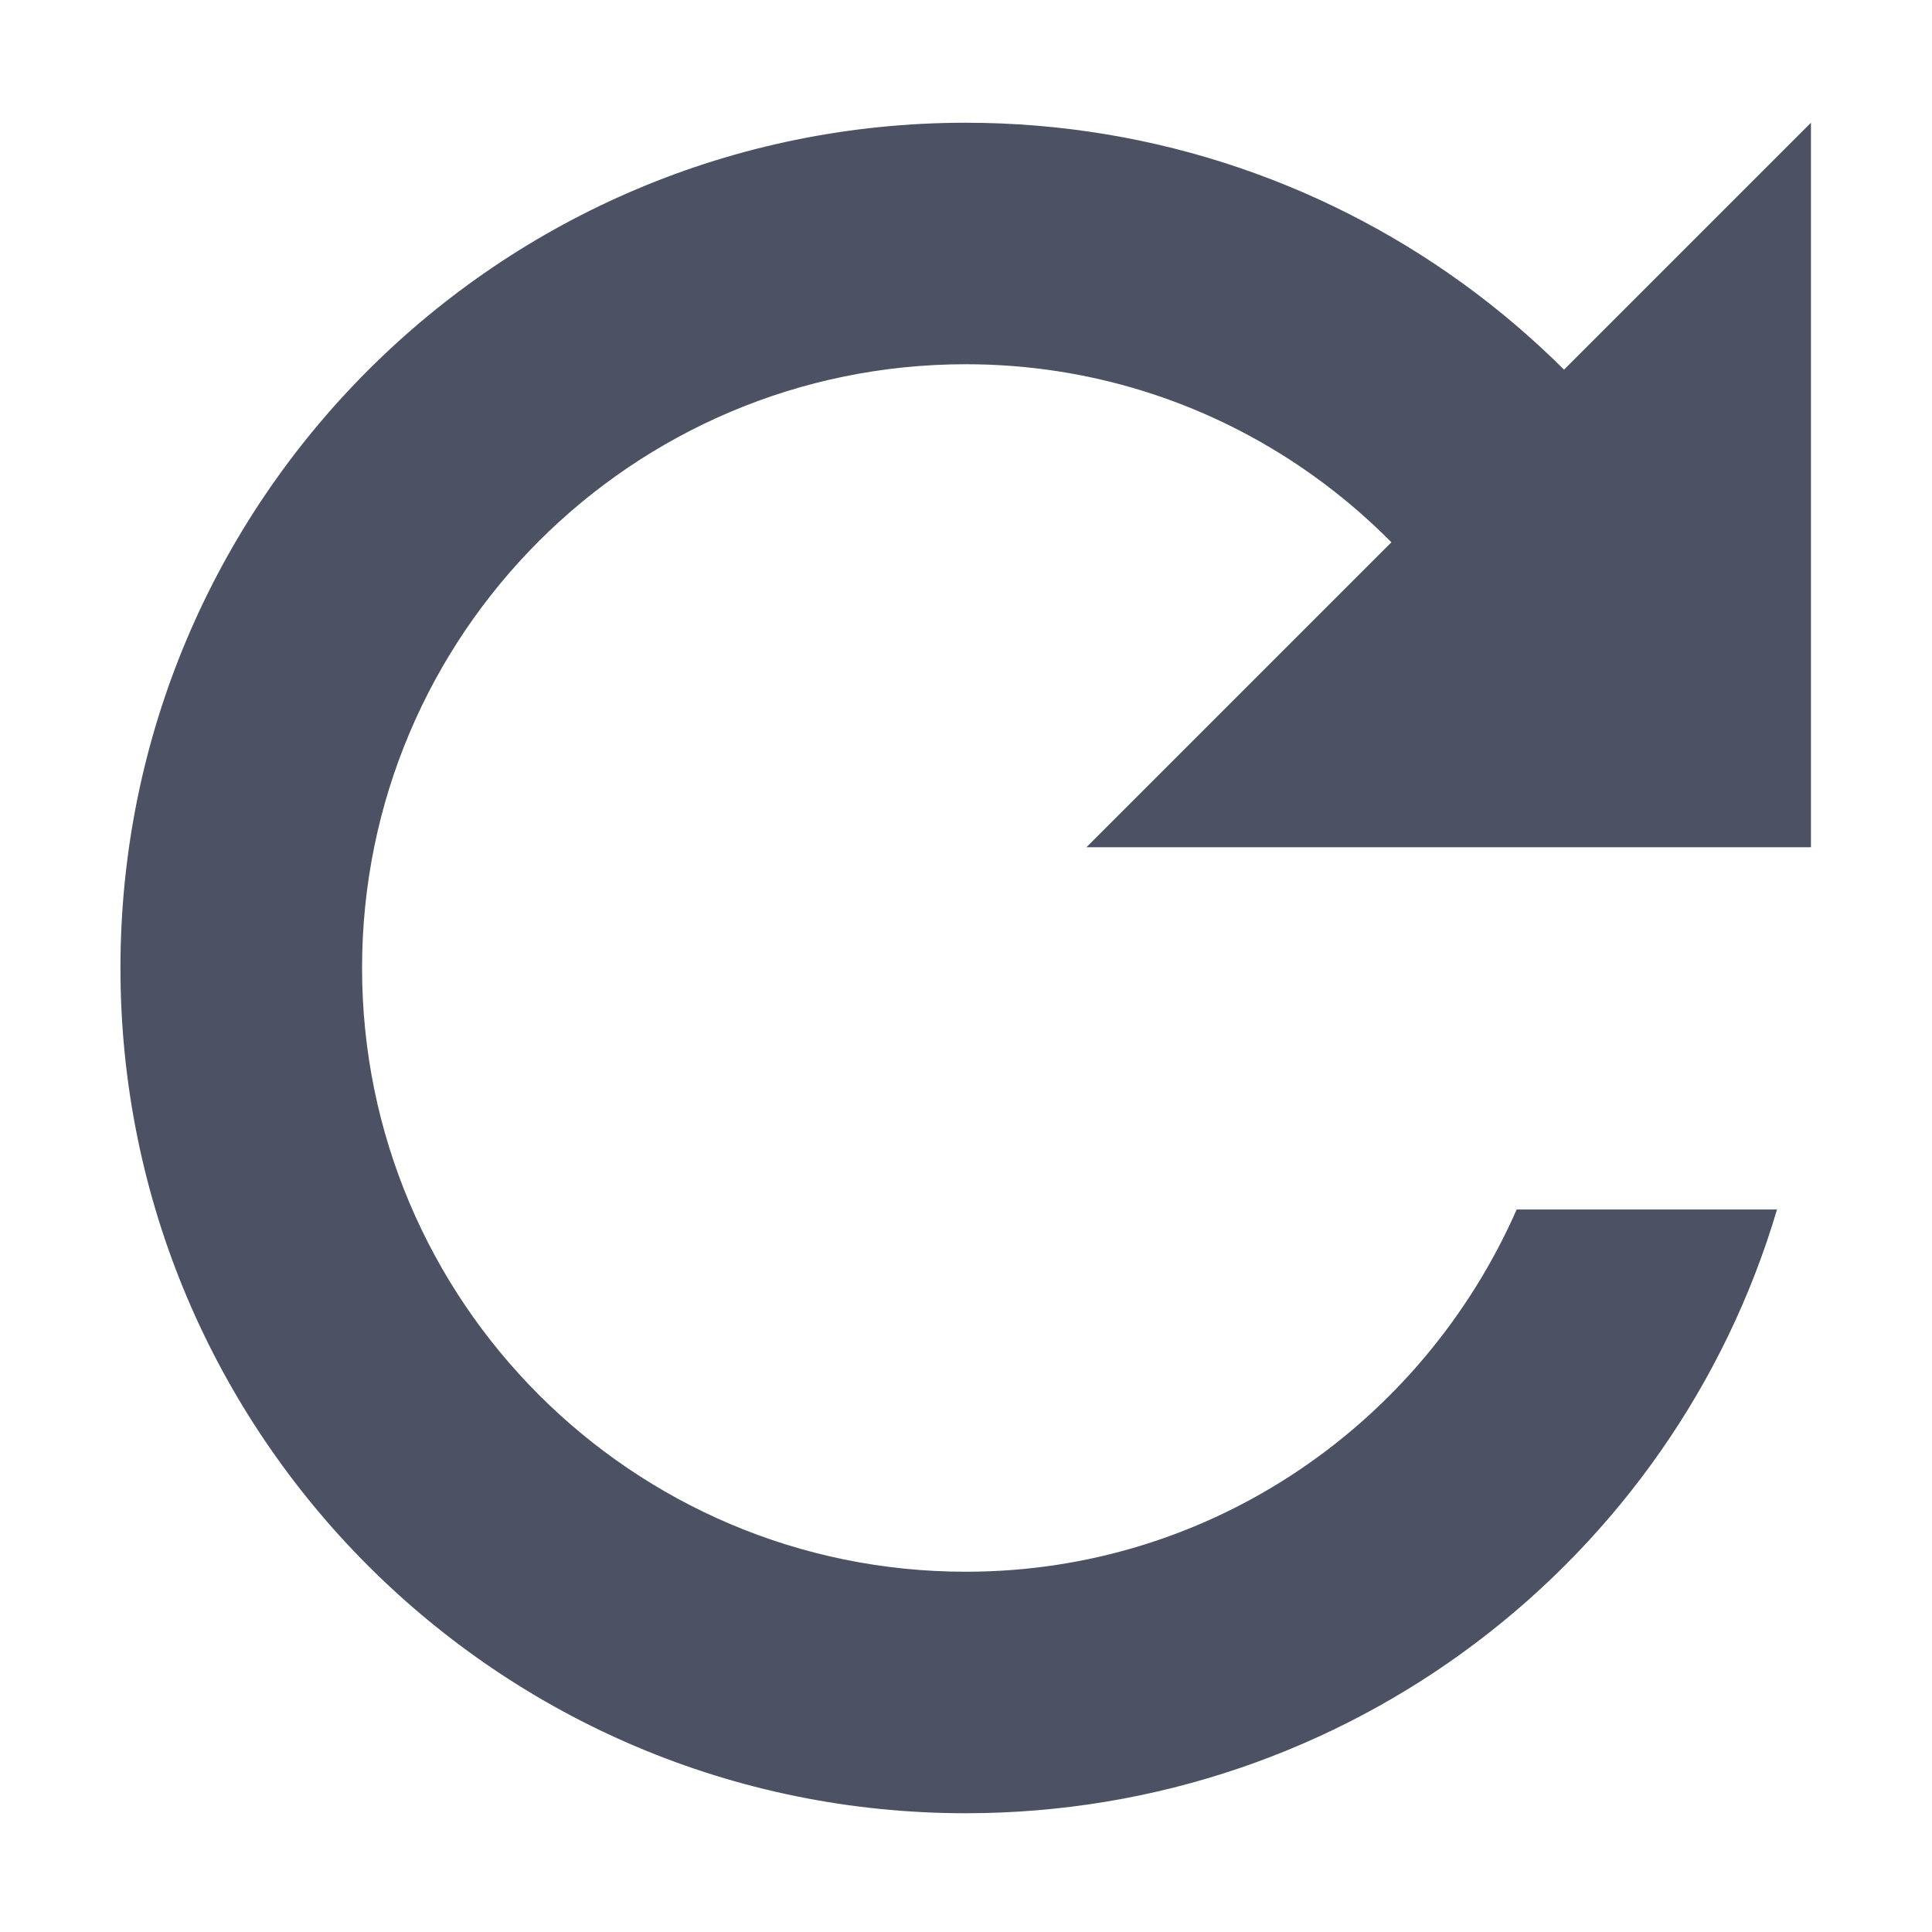
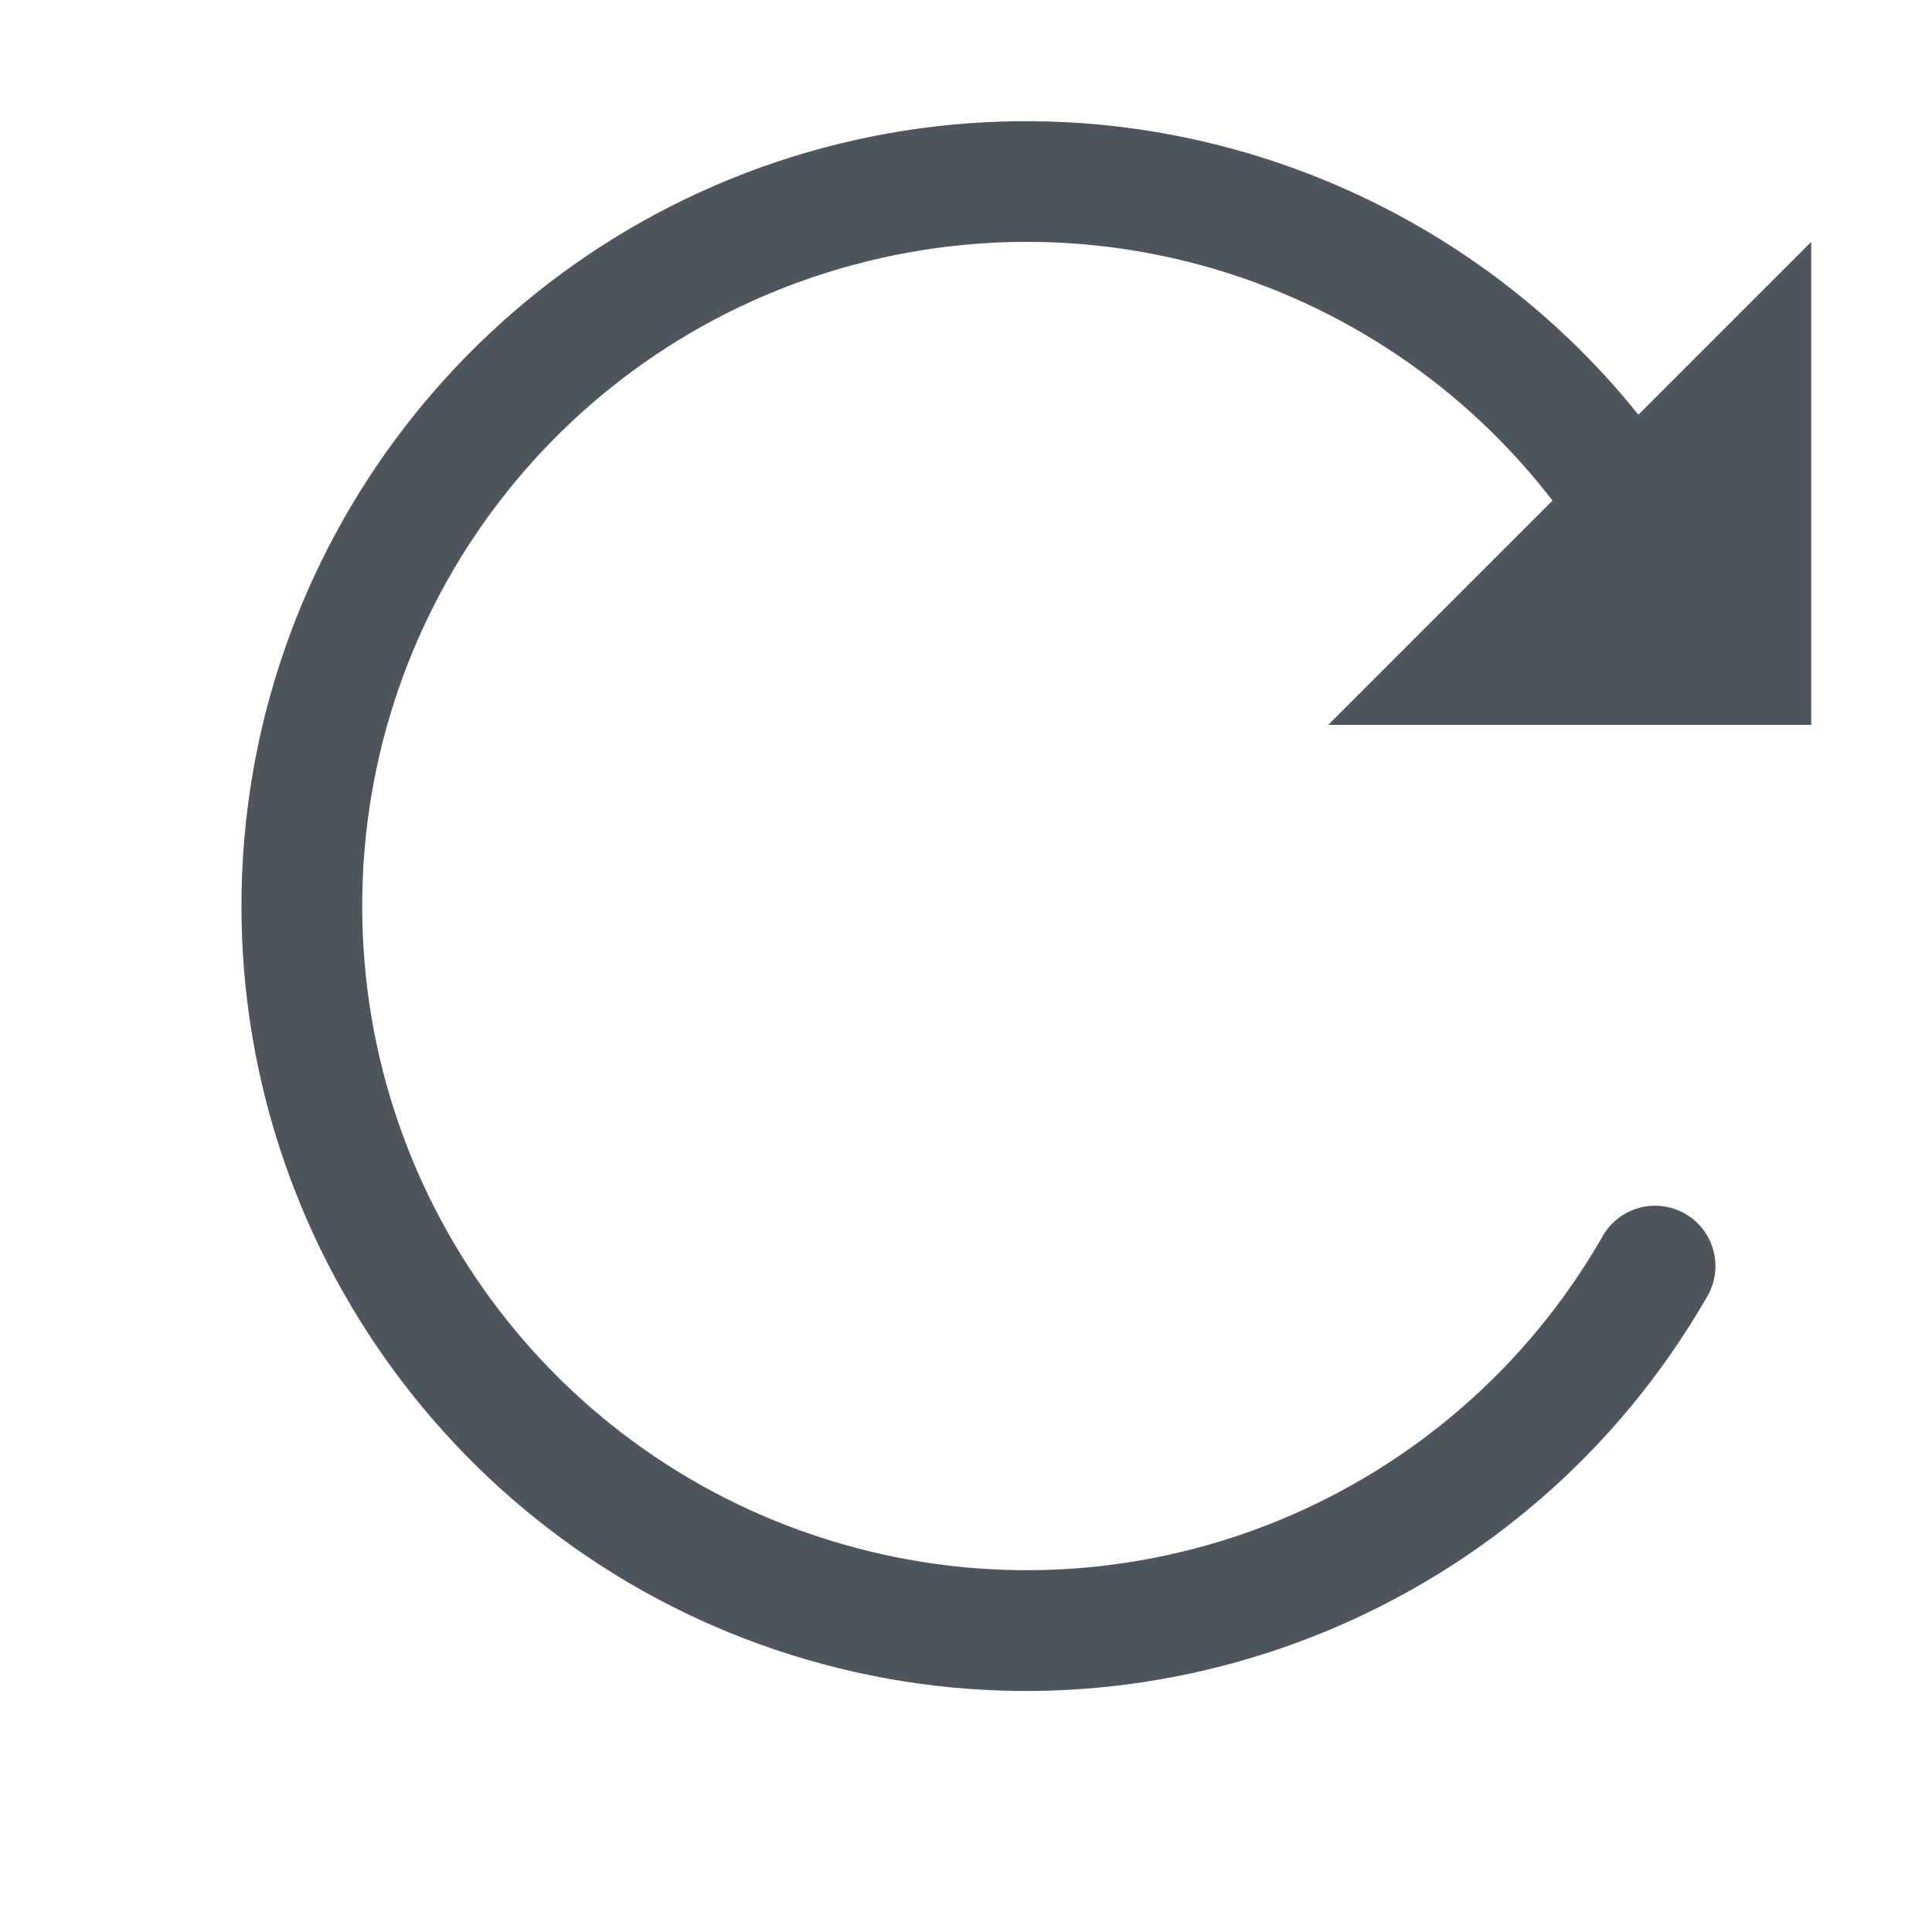
<svg xmlns="http://www.w3.org/2000/svg" xmlns:ns1="http://www.openswatchbook.org/uri/2009/osb" height="16" id="svg7384" style="enable-background:new" version="1.1" width="16">
  <defs id="defs7386">
+     <linearGradient id="linearGradient6882" ns1:paint="solid">
+       <stop id="stop6884" offset="0" style="stop-color:#555555;stop-opacity:1;" />
+     </linearGradient>
    <linearGradient id="linearGradient5606" ns1:paint="solid">
      <stop id="stop5608" offset="0" style="stop-color:#000000;stop-opacity:1;" />
    </linearGradient>
-     <filter color-interpolation-filters="sRGB" id="filter7554">
+     <filter id="filter7554" style="color-interpolation-filters:sRGB">
      <feBlend id="feBlend7556" in2="BackgroundImage" mode="darken" />
    </filter>
  </defs>
-   <g id="layer9" style="display:inline" transform="translate(-425.0025,39.01646)" />
-   <g id="layer10" style="display:inline;filter:url(#filter7554)" transform="translate(-425.0025,39.01646)" />
-   <g id="layer1" style="display:inline" transform="translate(-184.0023,-577.9835)" />
-   <g id="layer14" style="display:inline" transform="translate(-425.0025,39.01646)" />
-   <g id="layer15" style="display:inline" transform="translate(-425.0025,39.01646)" />
-   <g id="g71291" style="display:inline" transform="translate(-425.0025,39.01646)" />
-   <g id="layer2" style="display:inline" transform="translate(-184.0023,-427.9835)" />
-   <g id="g6058" style="display:inline" transform="translate(-184.0023,-427.9835)" />
-   <g id="layer12" style="display:inline" transform="translate(-425.0025,39.01646)">
-     <path d="m 433,-38 c -3.866,0 -7,3.134 -7,7 0,3.866 3.134,7 7,7 3.175,0 5.862,-2.103 6.719,-5 l -2.156,0 c -0.774,1.76 -2.517,3 -4.562,3 -2.761,0 -5,-2.239 -5,-5 0,-2.761 2.239,-5 5,-5 2.046,0 3.788,1.24 4.562,3 l 2.156,0 c -0.857,-2.897 -3.544,-5 -6.719,-5 z" id="path5865" style="fill:#4c5263;fill-opacity:1;stroke:none" />
-     <path d="m 434,-32 6,-6 0,6 z" id="path5860" style="fill:#4c5263;fill-opacity:1;stroke:none" />
+   <g id="layer9" style="display:inline" transform="translate(-697.0004,-44.99664)" />
+   <g id="layer10" style="display:inline;filter:url(#filter7554)" transform="translate(-697.0004,-44.99664)" />
+   <g id="layer1" style="display:inline" transform="translate(-456.0002,-661.9966)" />
+   <g id="layer14" style="display:inline" transform="translate(-697.0004,-44.99664)" />
+   <g id="layer15" style="display:inline" transform="translate(-697.0004,-44.99664)" />
+   <g id="g71291" style="display:inline" transform="translate(-697.0004,-44.99664)" />
+   <g id="layer2" style="display:inline" transform="translate(-456.0002,-511.9966)" />
+   <g id="layer12" style="display:inline" transform="translate(-697.0004,-44.99664)">
+     <path d="m 705.951,46.016 c -0.704,-0.049 -1.423,0.015 -2.133,0.205 C 700.979,46.982 699,49.56 699,52.5 c 0,2.94 1.979,5.518 4.818,6.279 2.839,0.761 5.841,-0.484 7.311,-3.029 a 0.5,0.5 0 1 0 -0.865,-0.5 c -1.246,2.158 -3.781,3.207 -6.188,2.562 C 701.669,57.168 700,54.992 700,52.5 c 0,-2.492 1.669,-4.668 4.076,-5.312 2.407,-0.645 4.942,0.404 6.188,2.562 a 0.5,0.5 0 1 0 0.865,-0.5 c -1.102,-1.909 -3.067,-3.086 -5.178,-3.234 z" id="path7631" style="color:#000000;font-style:normal;font-variant:normal;font-weight:normal;font-stretch:normal;font-size:medium;line-height:normal;font-family:sans-serif;font-variant-ligatures:normal;font-variant-position:normal;font-variant-caps:normal;font-variant-numeric:normal;font-variant-alternates:normal;font-feature-settings:normal;text-indent:0;text-align:start;text-decoration:none;text-decoration-line:none;text-decoration-style:solid;text-decoration-color:#000000;letter-spacing:normal;word-spacing:normal;text-transform:none;writing-mode:lr-tb;direction:ltr;text-orientation:mixed;dominant-baseline:auto;baseline-shift:baseline;text-anchor:start;white-space:normal;shape-padding:0;clip-rule:nonzero;display:inline;overflow:visible;visibility:visible;opacity:1;isolation:auto;mix-blend-mode:normal;color-interpolation:sRGB;color-interpolation-filters:linearRGB;solid-color:#000000;solid-opacity:1;vector-effect:none;fill:#4f555d;fill-opacity:1;fill-rule:nonzero;stroke:none;stroke-width:1;stroke-linecap:round;stroke-linejoin:miter;stroke-miterlimit:4;stroke-dasharray:none;stroke-dashoffset:0;stroke-opacity:1;color-rendering:auto;image-rendering:auto;shape-rendering:auto;text-rendering:auto;enable-background:accumulate" />
+     <path d="m 708,51 4,-4 v 4 z" id="path7636" style="fill:#4f555d;fill-opacity:1;fill-rule:evenodd;stroke:none;stroke-width:1px;stroke-linecap:butt;stroke-linejoin:miter;stroke-opacity:1" />
  </g>
+   <g id="layer3" transform="translate(-456.0002,-771.9966)" />
</svg>
